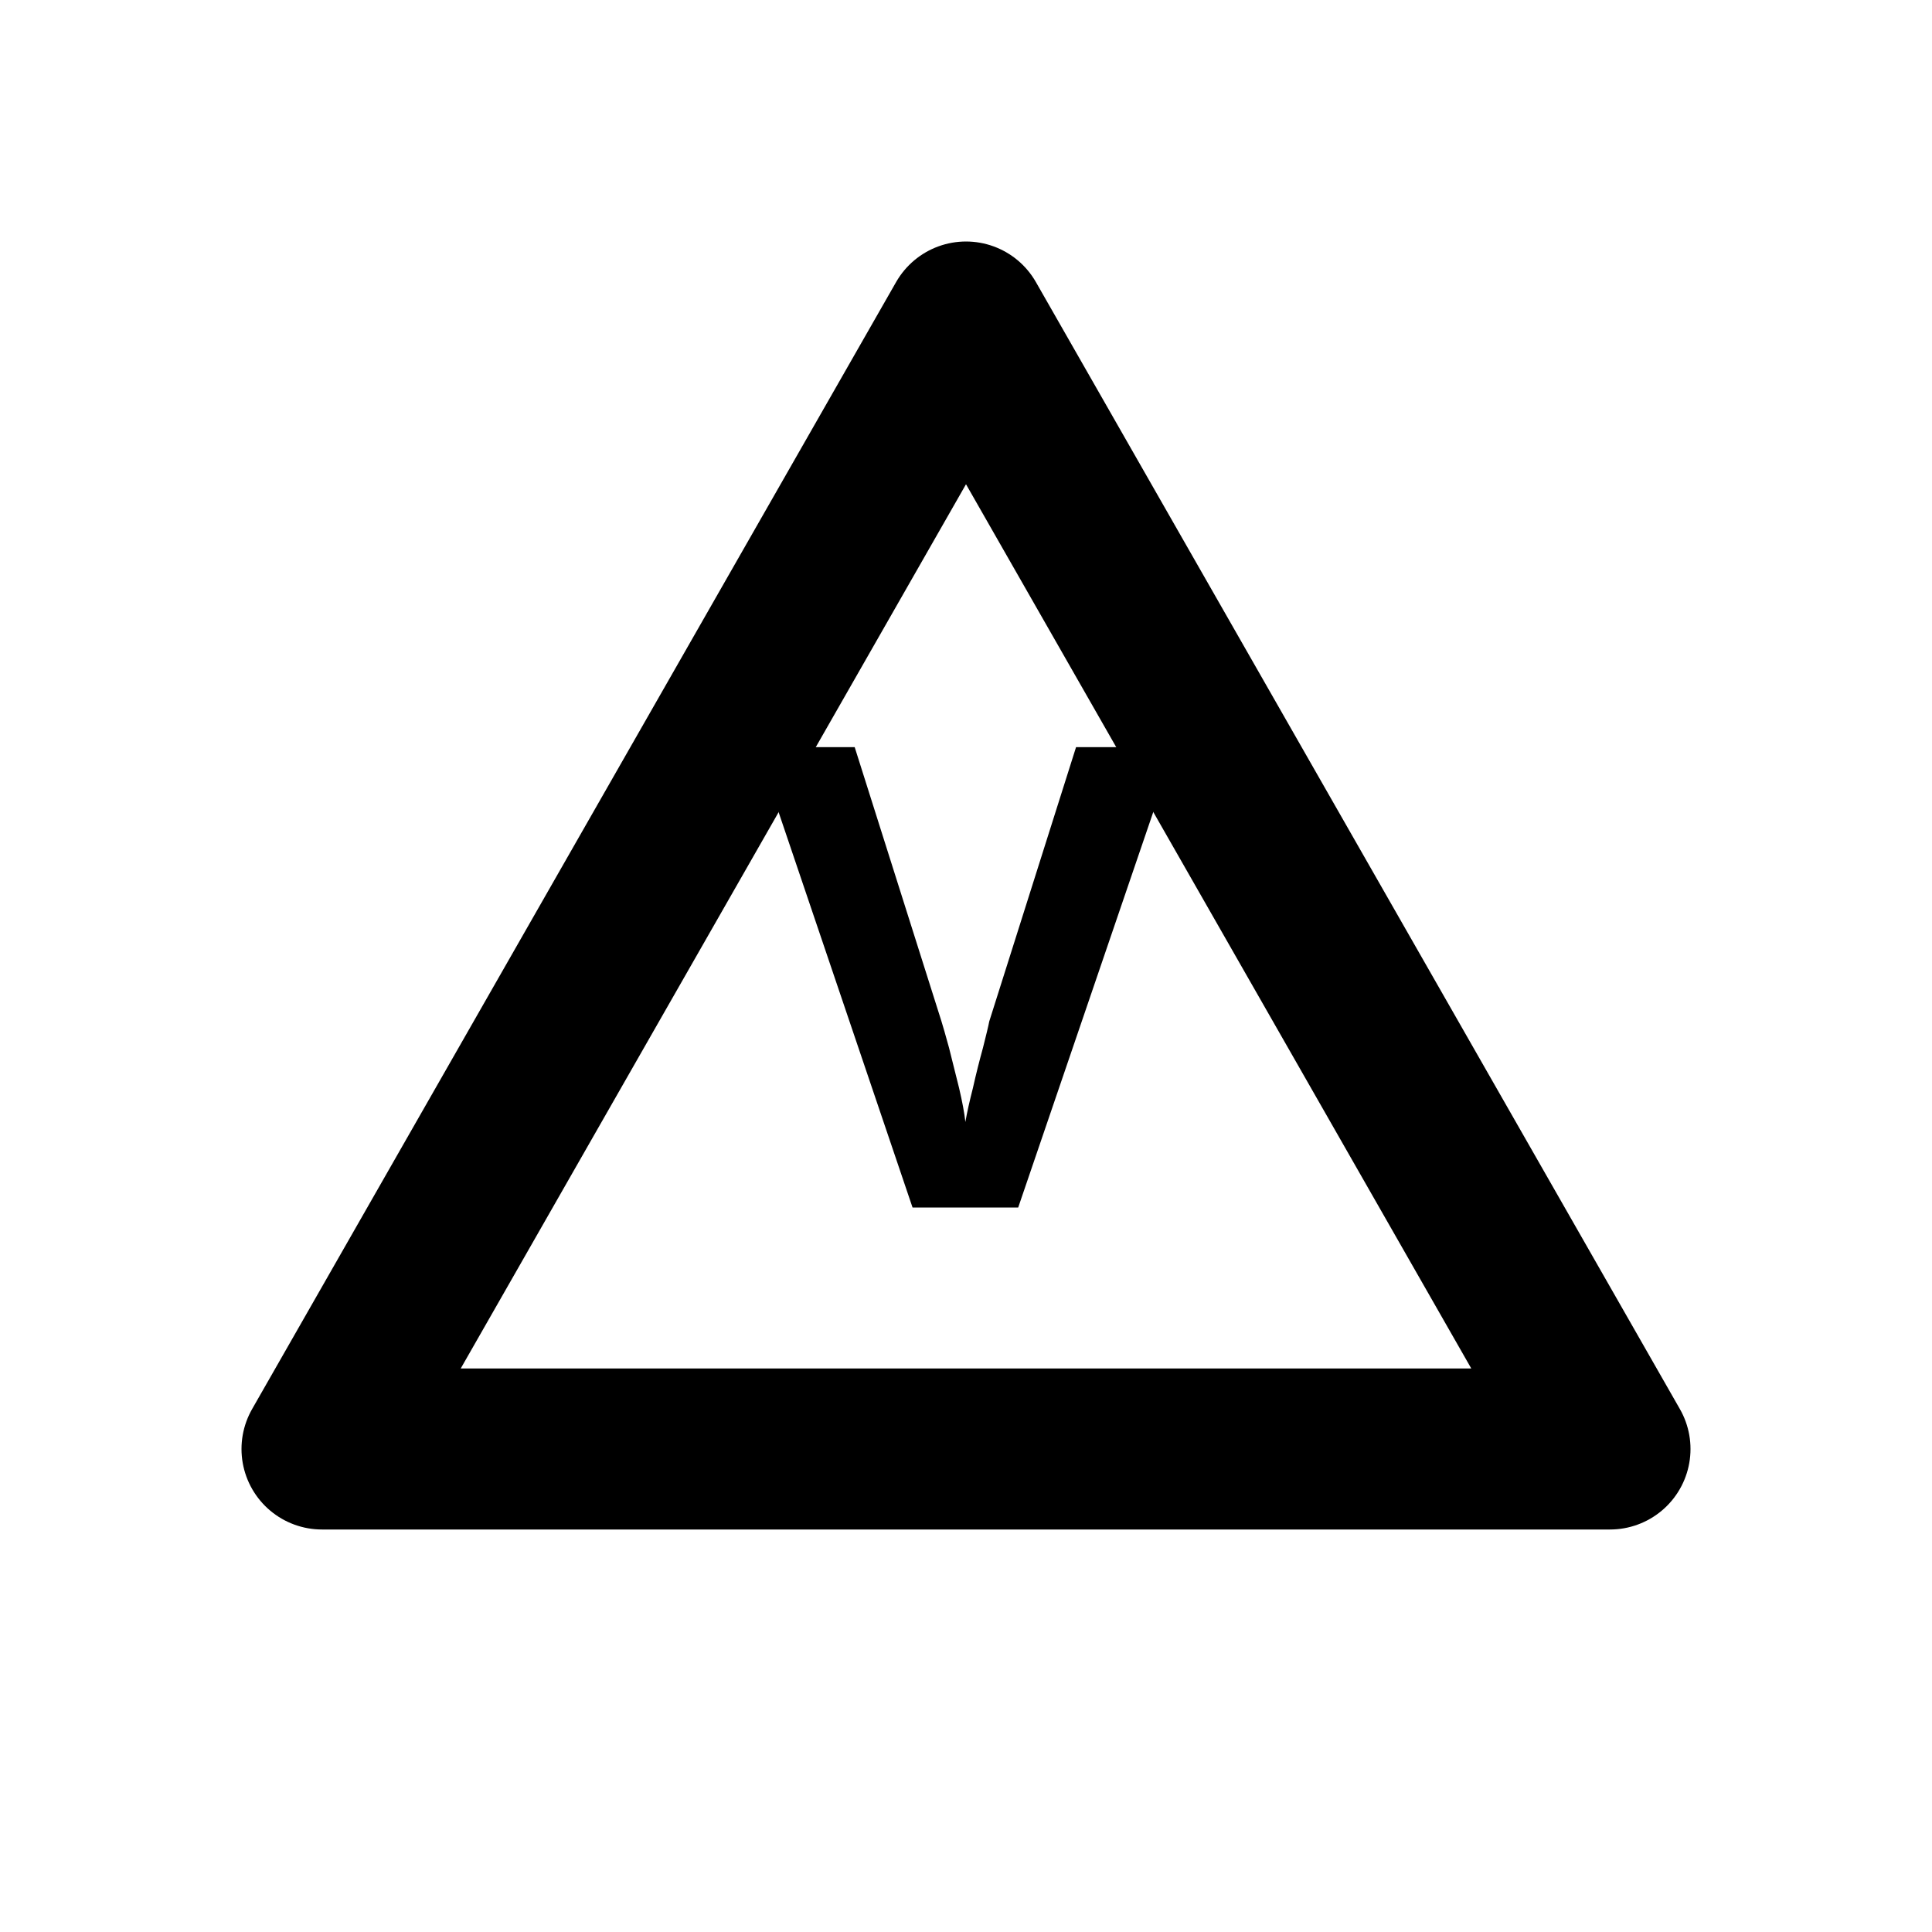
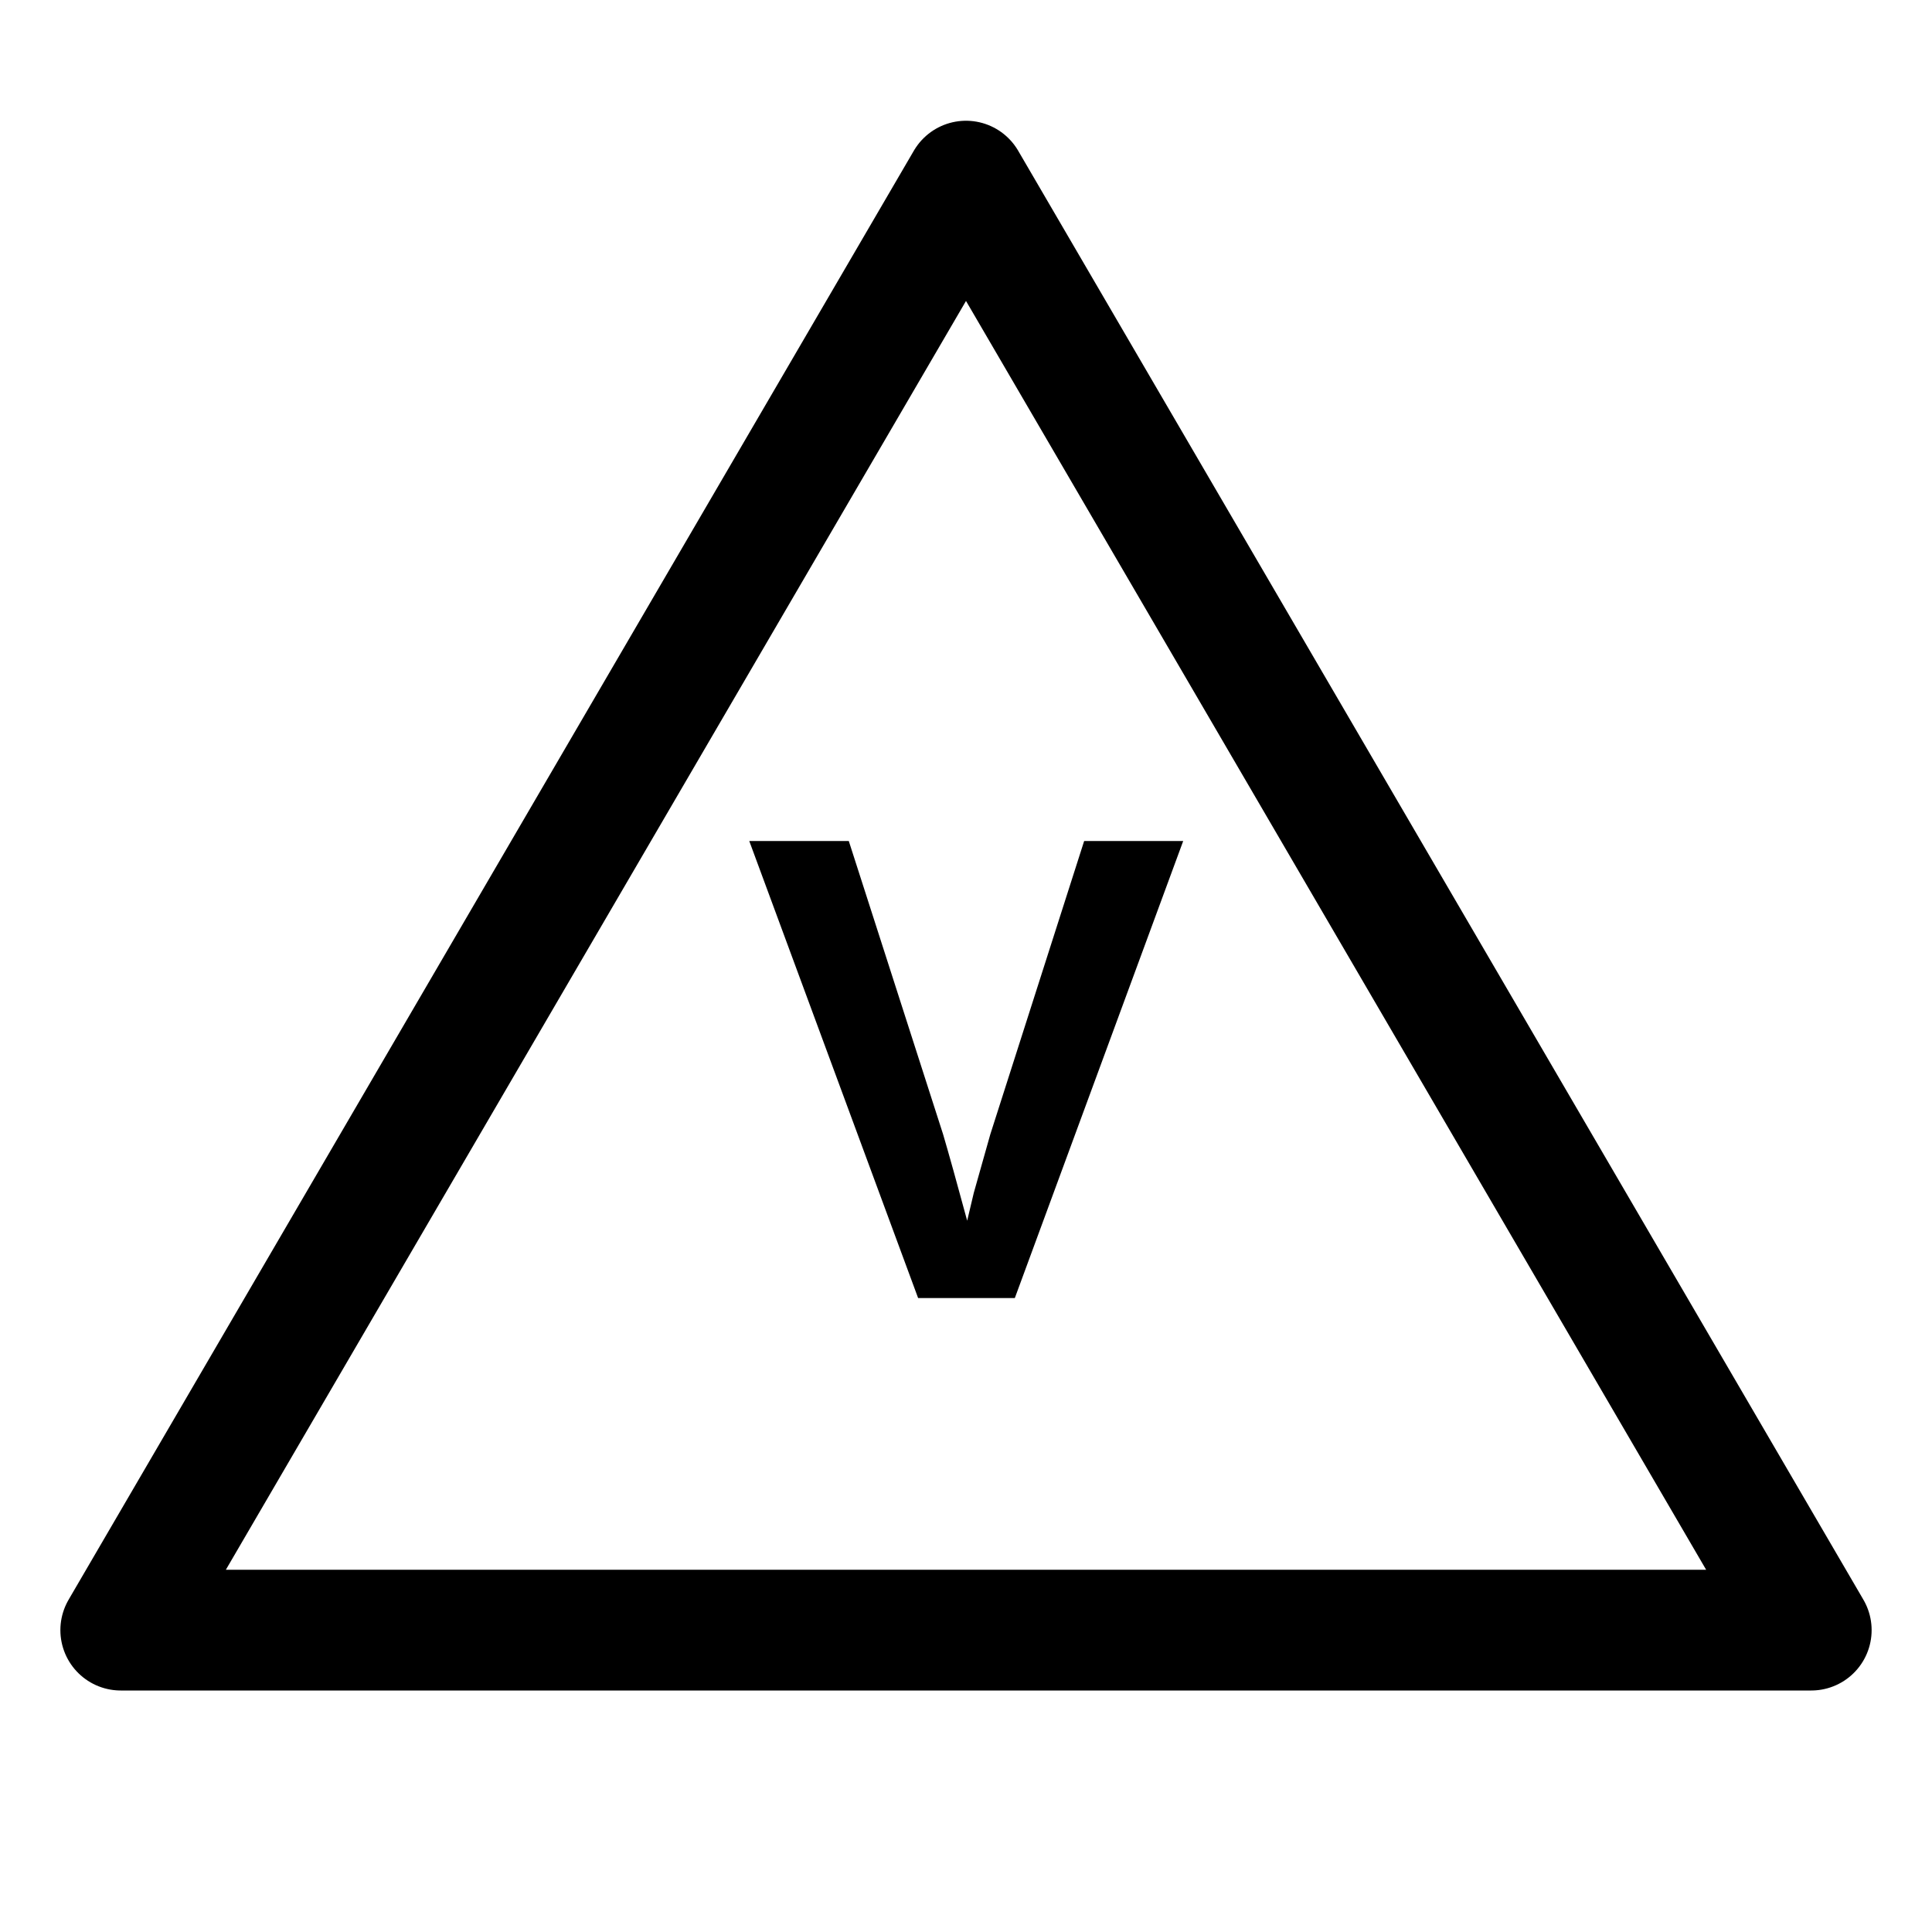
- <svg xmlns="http://www.w3.org/2000/svg" viewBox="0 0 24 24" width="24" height="24" fill="none" stroke="currentColor" stroke-width="2" stroke-linejoin="round">
-   <polygon points="12 4 4 18 20 18" />
-   <text x="12" y="15" font-size="8" font-family="sans-serif" text-anchor="middle" font-weight="bold" fill="currentColor" stroke="none">V</text>
+ <svg xmlns="http://www.w3.org/2000/svg" width="64" height="64" viewBox="0 0 64 64" fill="none" stroke="currentColor" stroke-width="4" stroke-linecap="round" stroke-linejoin="round">
+   <polygon points="32,6 4,54 60,54" fill="none" stroke="currentColor" />
+   <text x="32" y="43" text-anchor="middle" font-family="Arial, sans-serif" font-weight="bold" font-size="22" fill="currentColor" stroke="none">V</text>
</svg>
